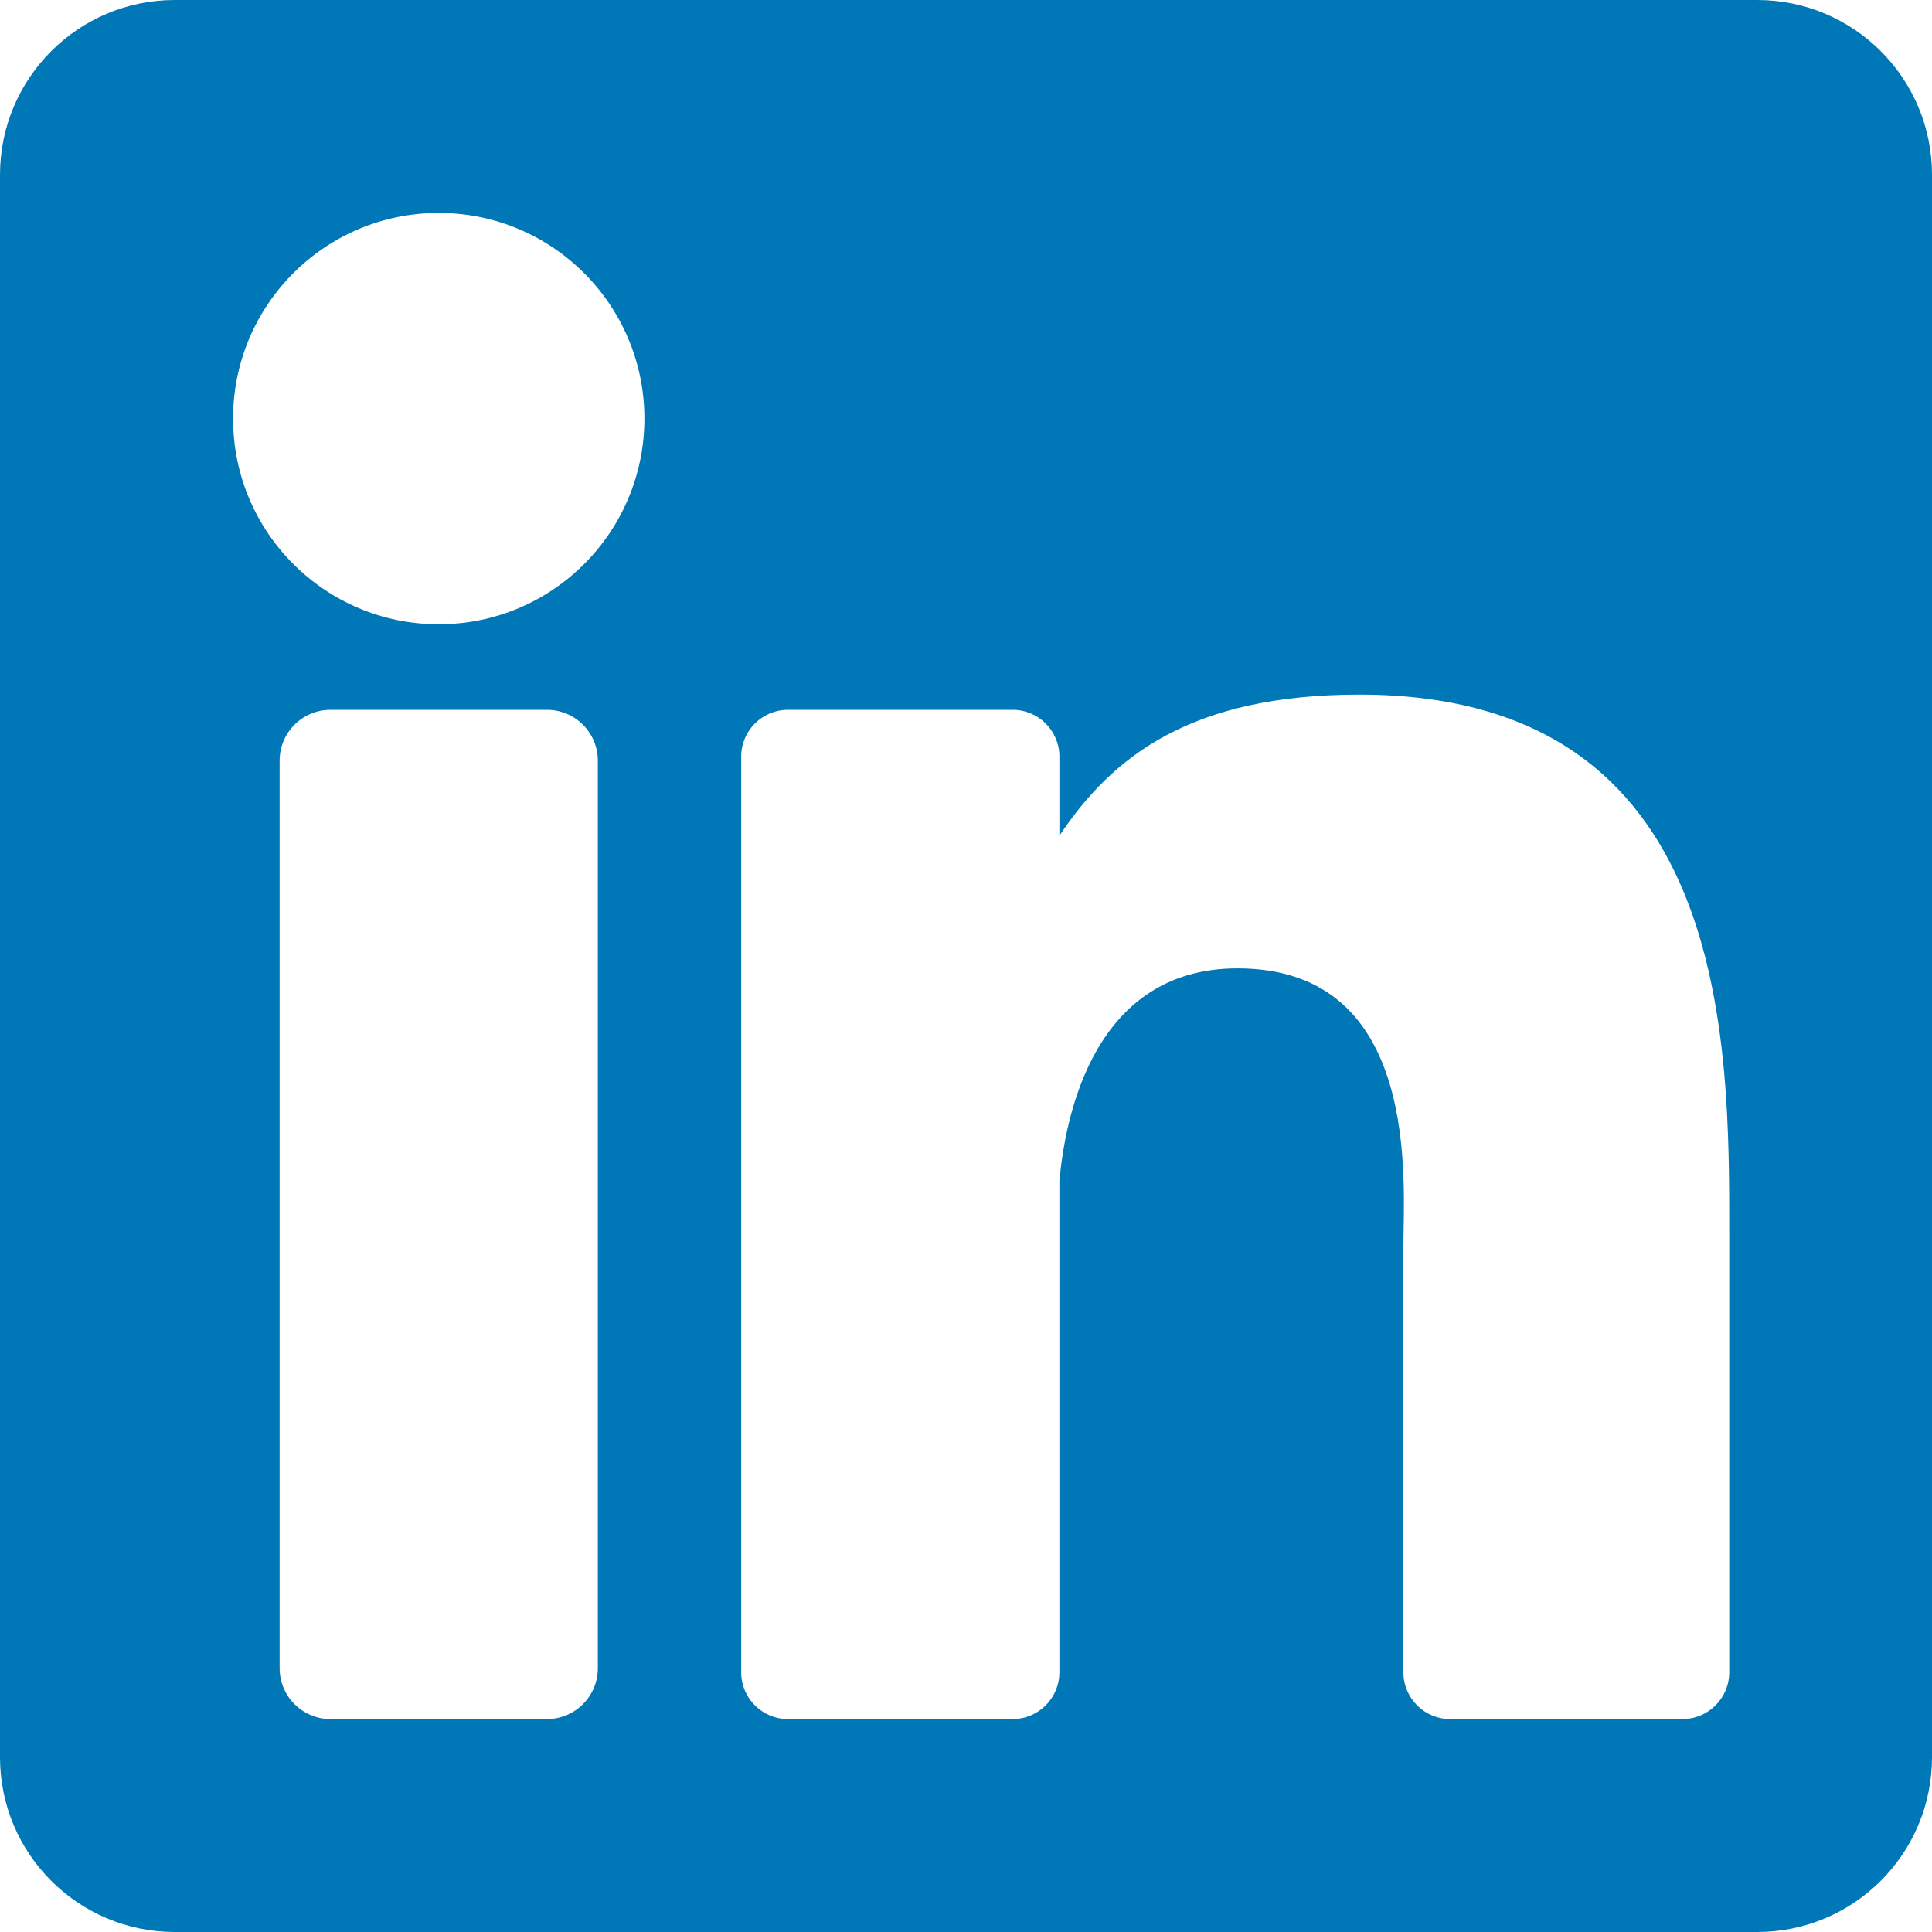
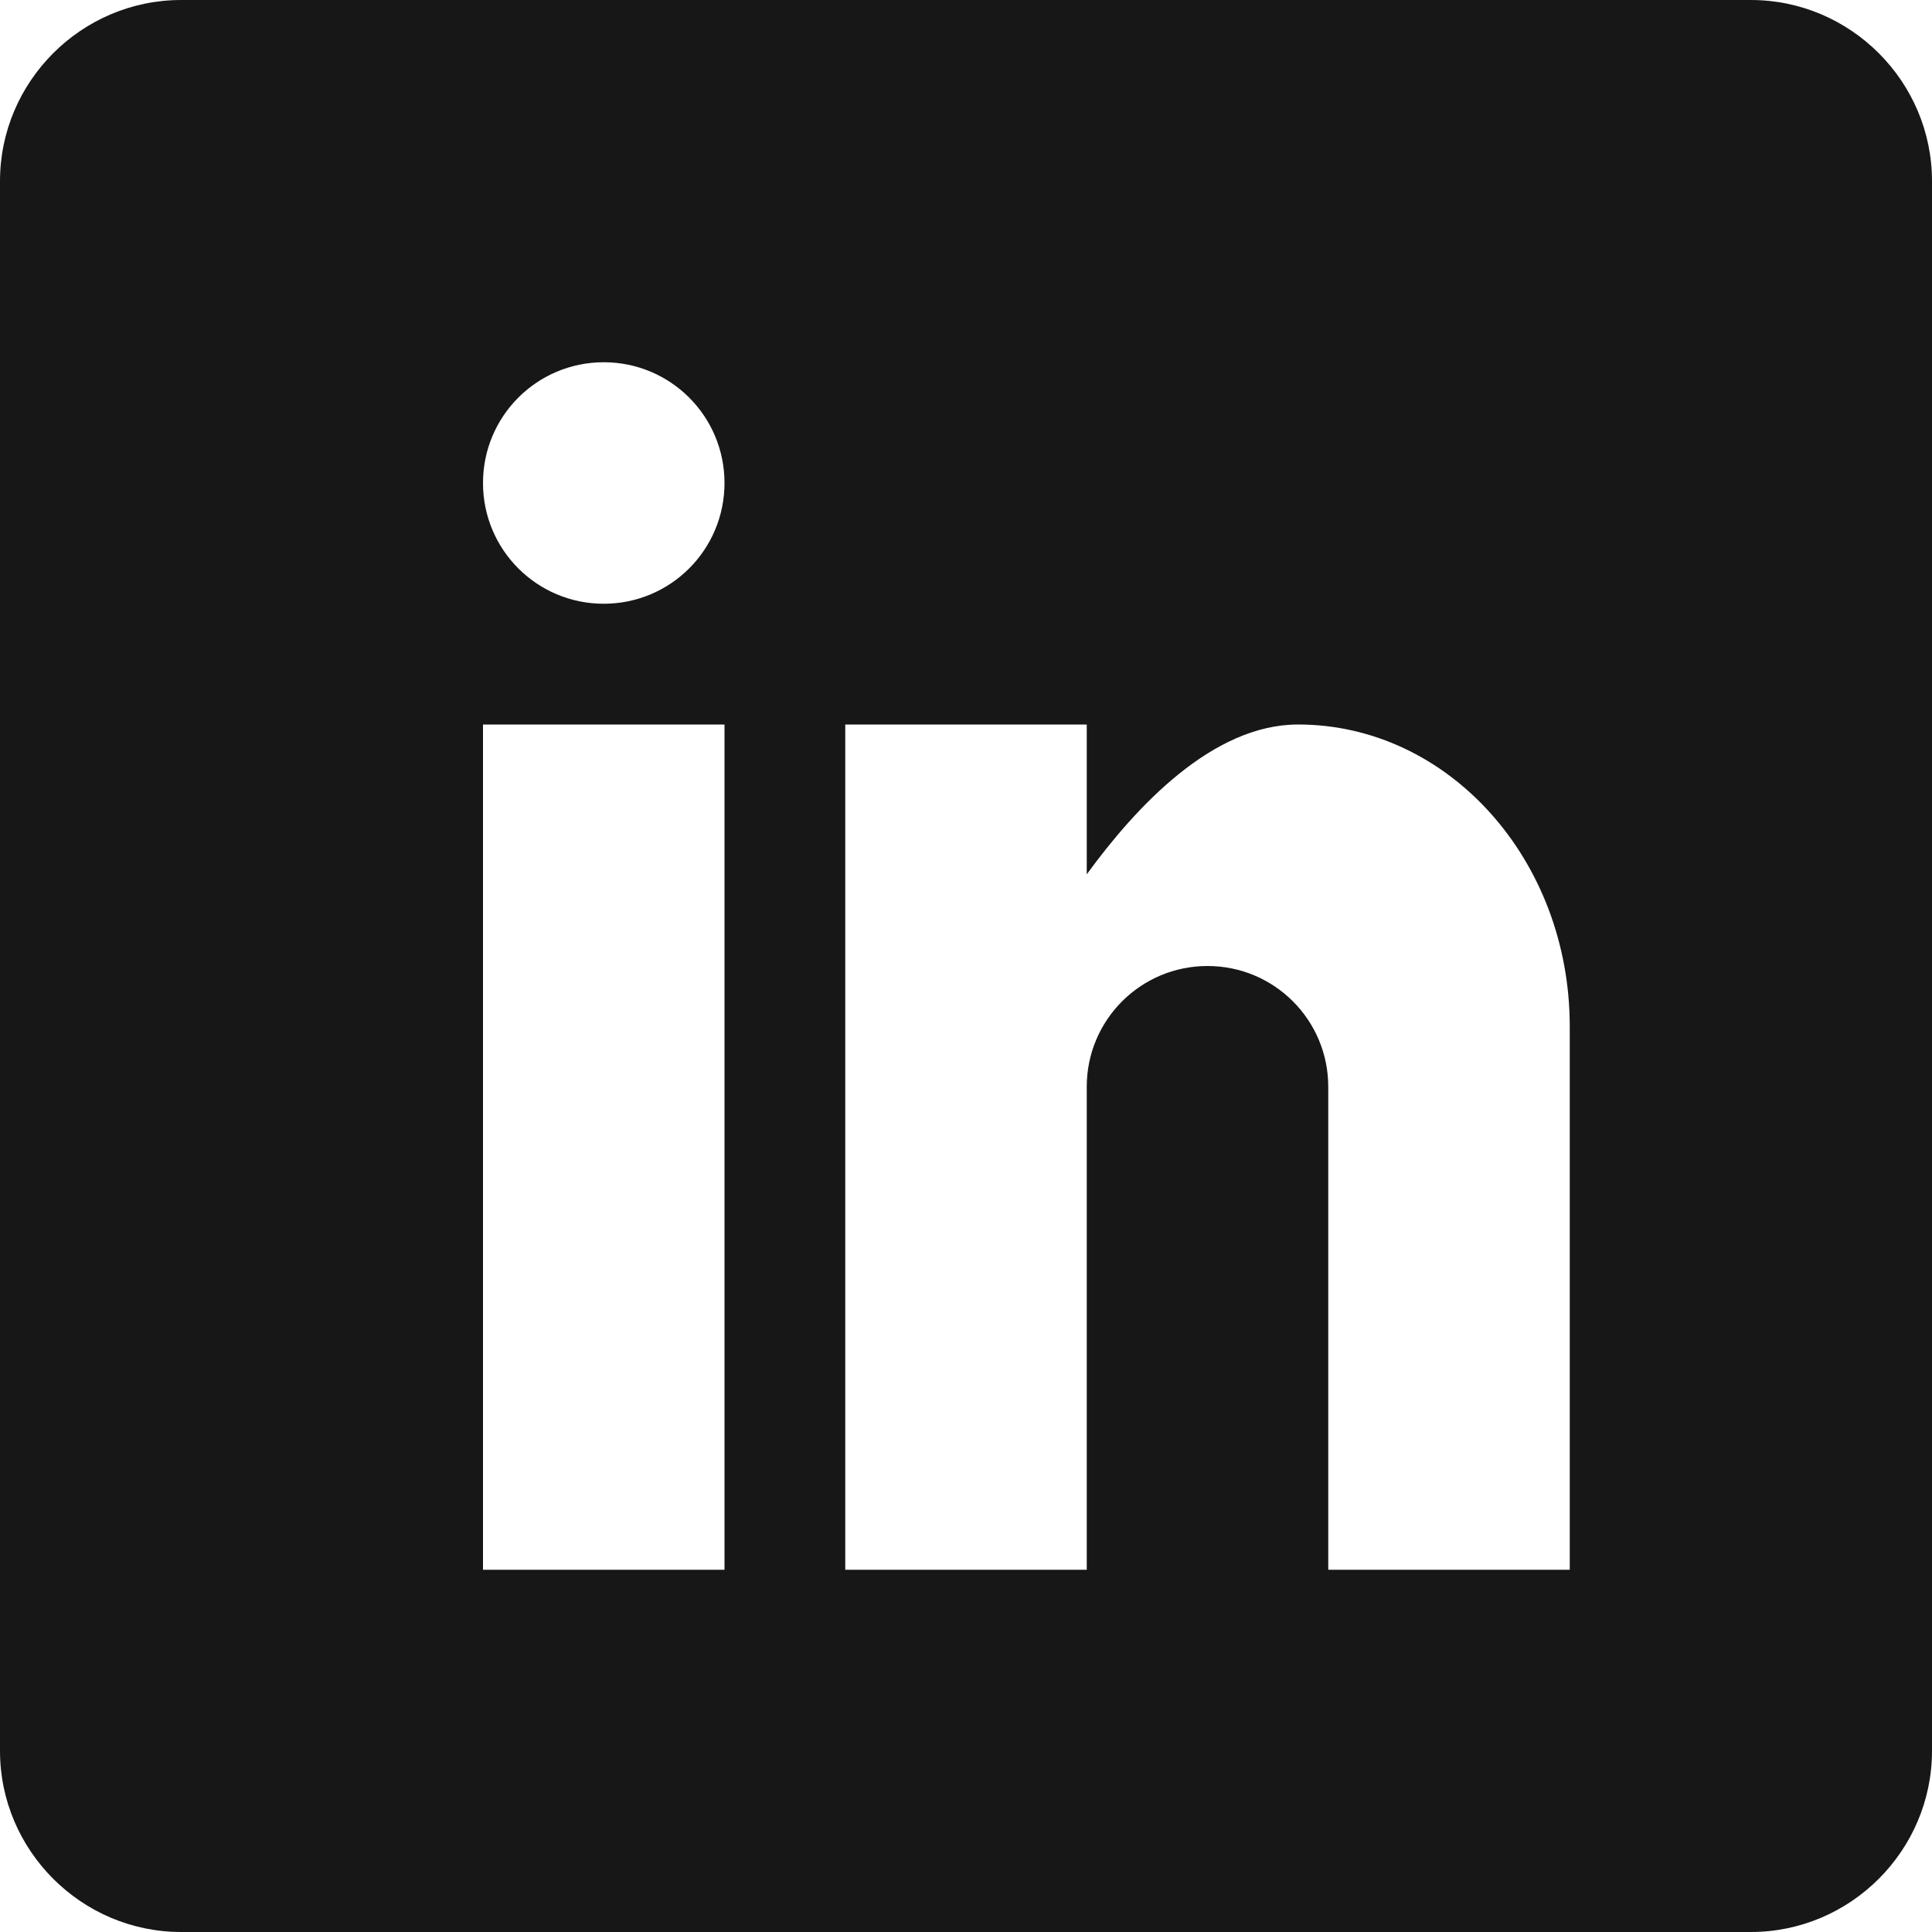
- <svg xmlns="http://www.w3.org/2000/svg" version="1.1" id="Layer_1" x="0px" y="0px" viewBox="0 0 382 382" style="enable-background:new 0 0 382 382;" xml:space="preserve">
-   <path style="fill:#0077B7;" d="M347.445,0H34.555C15.471,0,0,15.471,0,34.555v312.889C0,366.529,15.471,382,34.555,382h312.889  C366.529,382,382,366.529,382,347.444V34.555C382,15.471,366.529,0,347.445,0z M118.207,329.844c0,5.554-4.502,10.056-10.056,10.056  H65.345c-5.554,0-10.056-4.502-10.056-10.056V150.403c0-5.554,4.502-10.056,10.056-10.056h42.806  c5.554,0,10.056,4.502,10.056,10.056V329.844z M86.748,123.432c-22.459,0-40.666-18.207-40.666-40.666S64.289,42.1,86.748,42.1  s40.666,18.207,40.666,40.666S109.208,123.432,86.748,123.432z M341.91,330.654c0,5.106-4.14,9.246-9.246,9.246H286.73  c-5.106,0-9.246-4.14-9.246-9.246v-84.168c0-12.556,3.683-55.021-32.813-55.021c-28.309,0-34.051,29.066-35.204,42.11v97.079  c0,5.106-4.139,9.246-9.246,9.246h-44.426c-5.106,0-9.246-4.14-9.246-9.246V149.593c0-5.106,4.14-9.246,9.246-9.246h44.426  c5.106,0,9.246,4.14,9.246,9.246v15.655c10.497-15.753,26.097-27.912,59.312-27.912c73.552,0,73.131,68.716,73.131,106.472  L341.91,330.654L341.91,330.654z" />
-   <g>
- </g>
-   <g>
- </g>
-   <g>
- </g>
-   <g>
- </g>
-   <g>
- </g>
-   <g>
- </g>
-   <g>
- </g>
-   <g>
- </g>
-   <g>
- </g>
-   <g>
- </g>
-   <g>
- </g>
-   <g>
- </g>
-   <g>
- </g>
-   <g>
- </g>
-   <g>
- </g>
+ <svg xmlns="http://www.w3.org/2000/svg" version="1.1" width="16" height="16" viewBox="0 0 16 16">
+   <path fill="#171717" d="M14.5 0h-13c-0.825 0-1.5 0.675-1.5 1.5v13c0 0.825 0.675 1.5 1.5 1.5h13c0.825 0 1.5-0.675 1.5-1.5v-13c0-0.825-0.675-1.5-1.5-1.5zM6 13h-2v-7h2v7zM5 5c-0.553 0-1-0.447-1-1s0.447-1 1-1c0.553 0 1 0.447 1 1s-0.447 1-1 1zM13 13h-2v-4c0-0.553-0.447-1-1-1s-1 0.447-1 1v4h-2v-7h2v1.241c0.412-0.566 1.044-1.241 1.75-1.241 1.244 0 2.25 1.119 2.25 2.5v4.5z" />
</svg>
